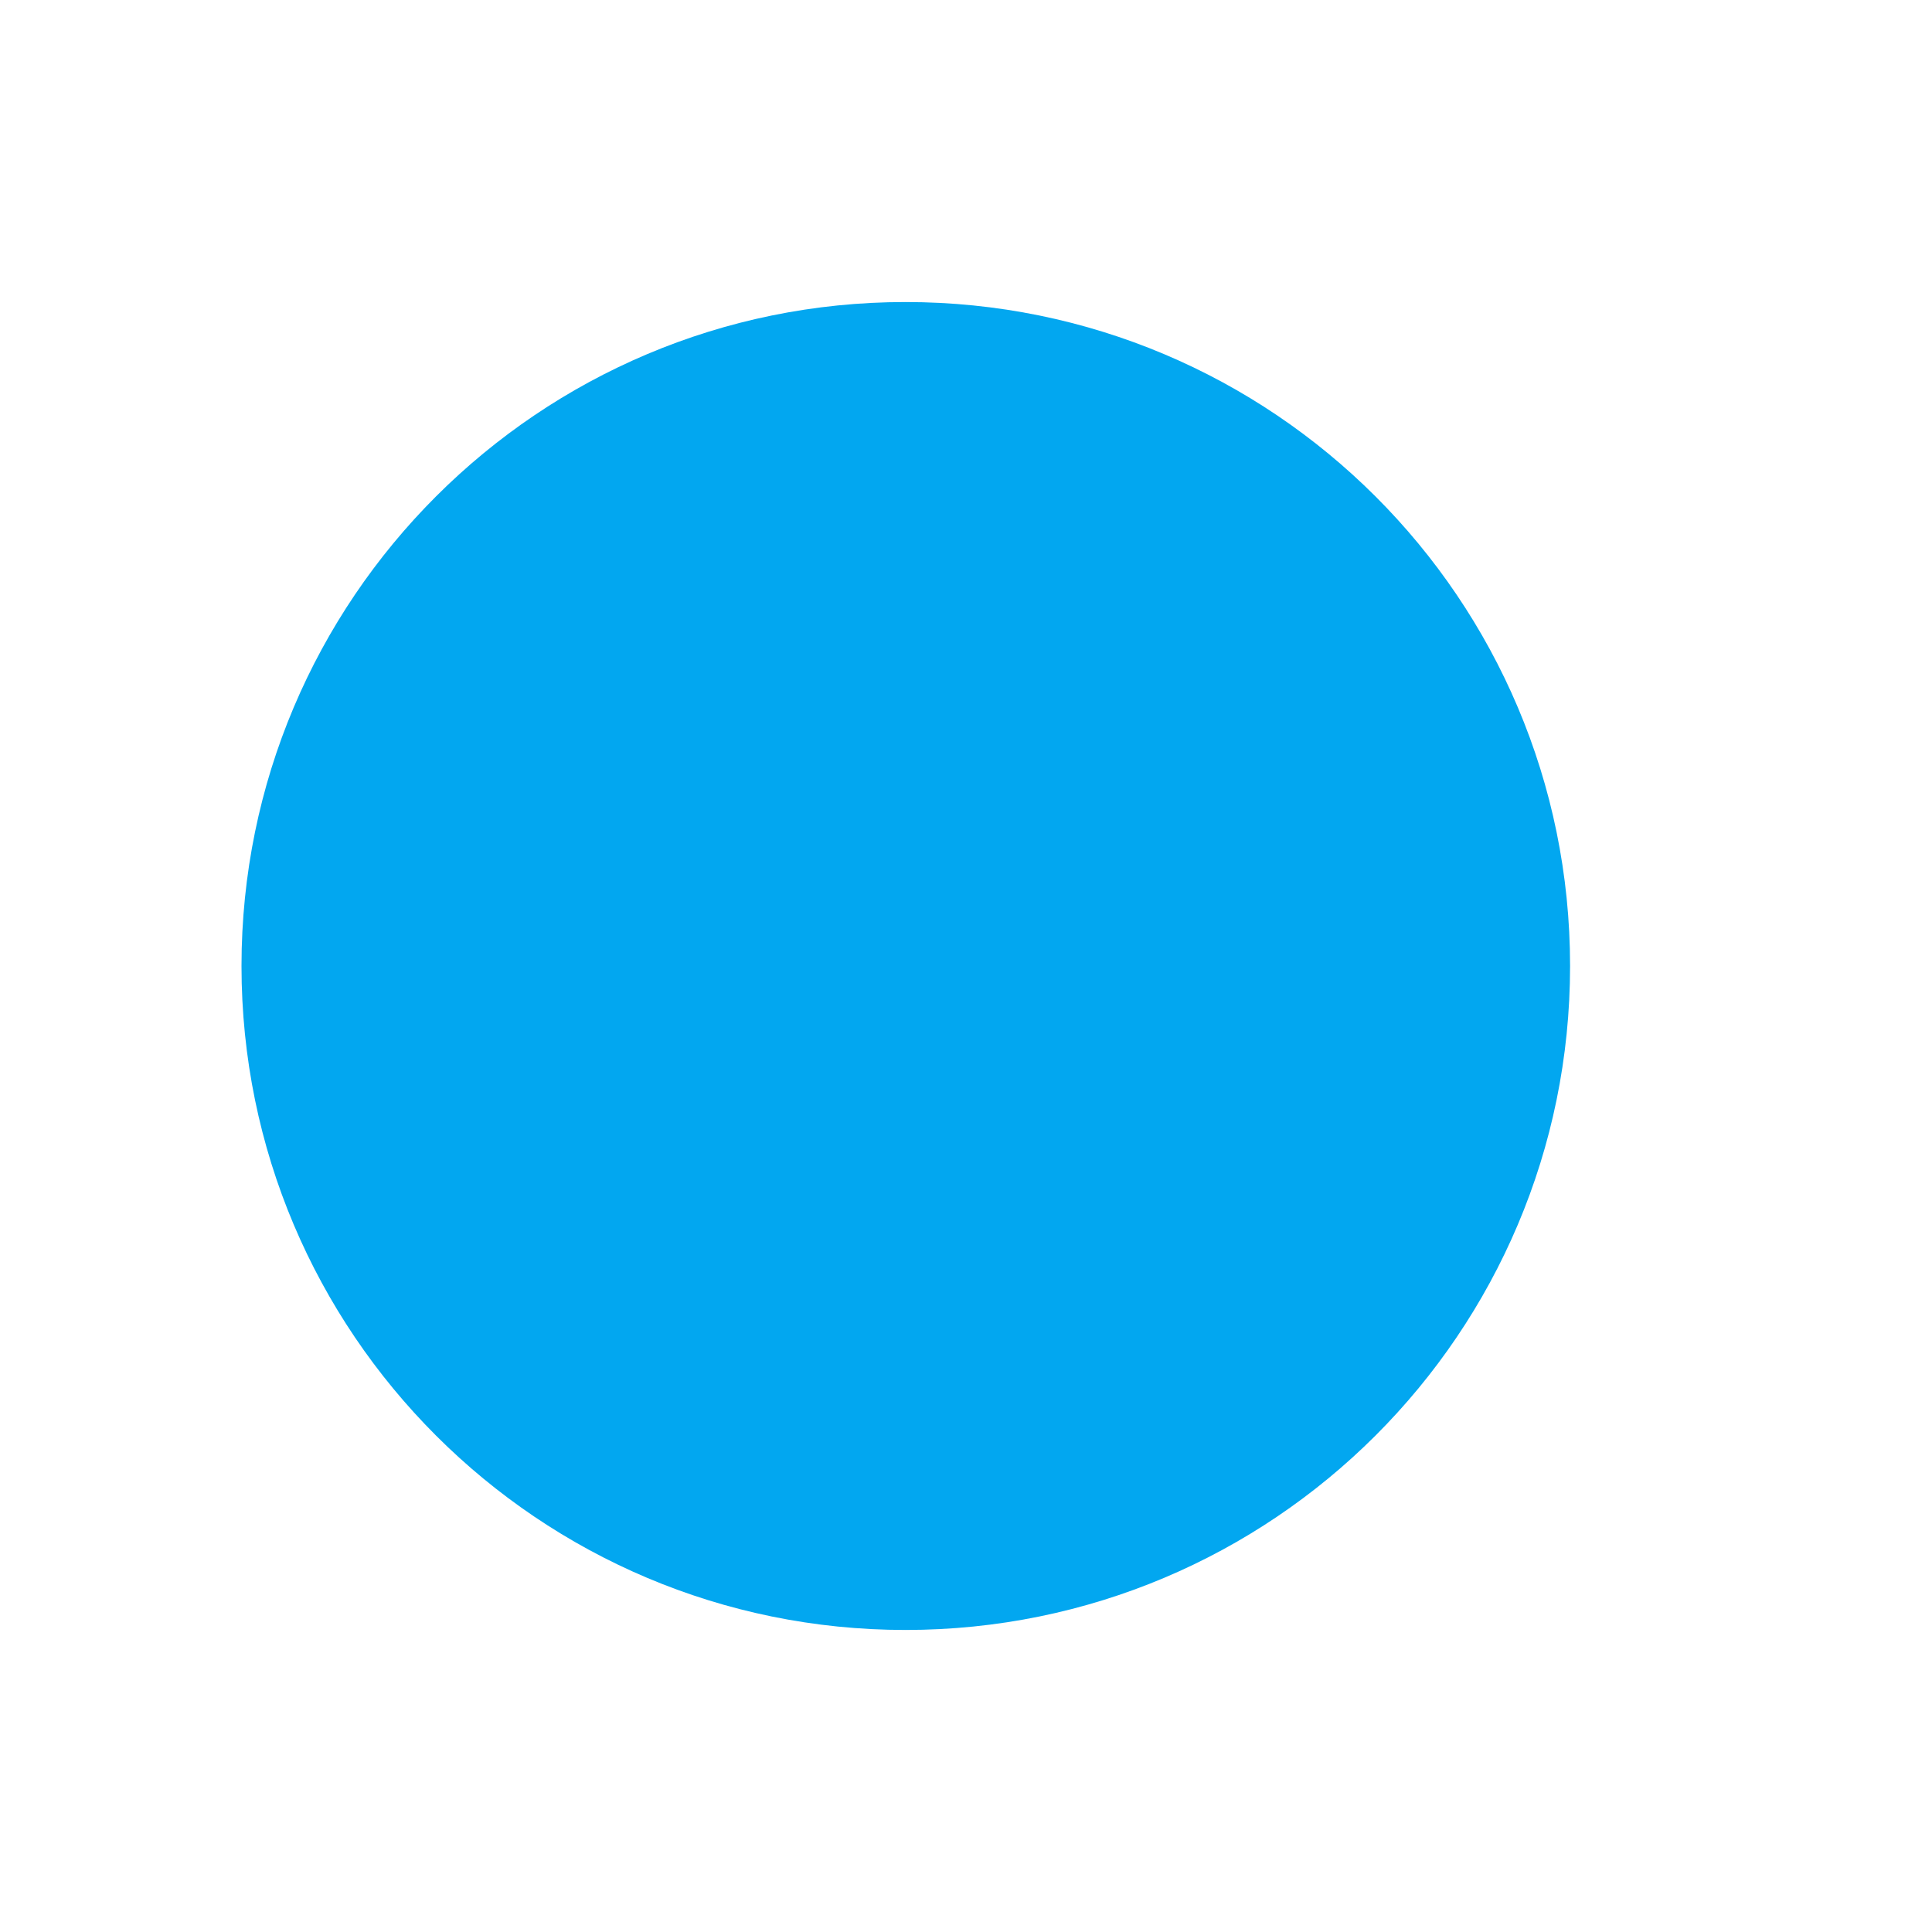
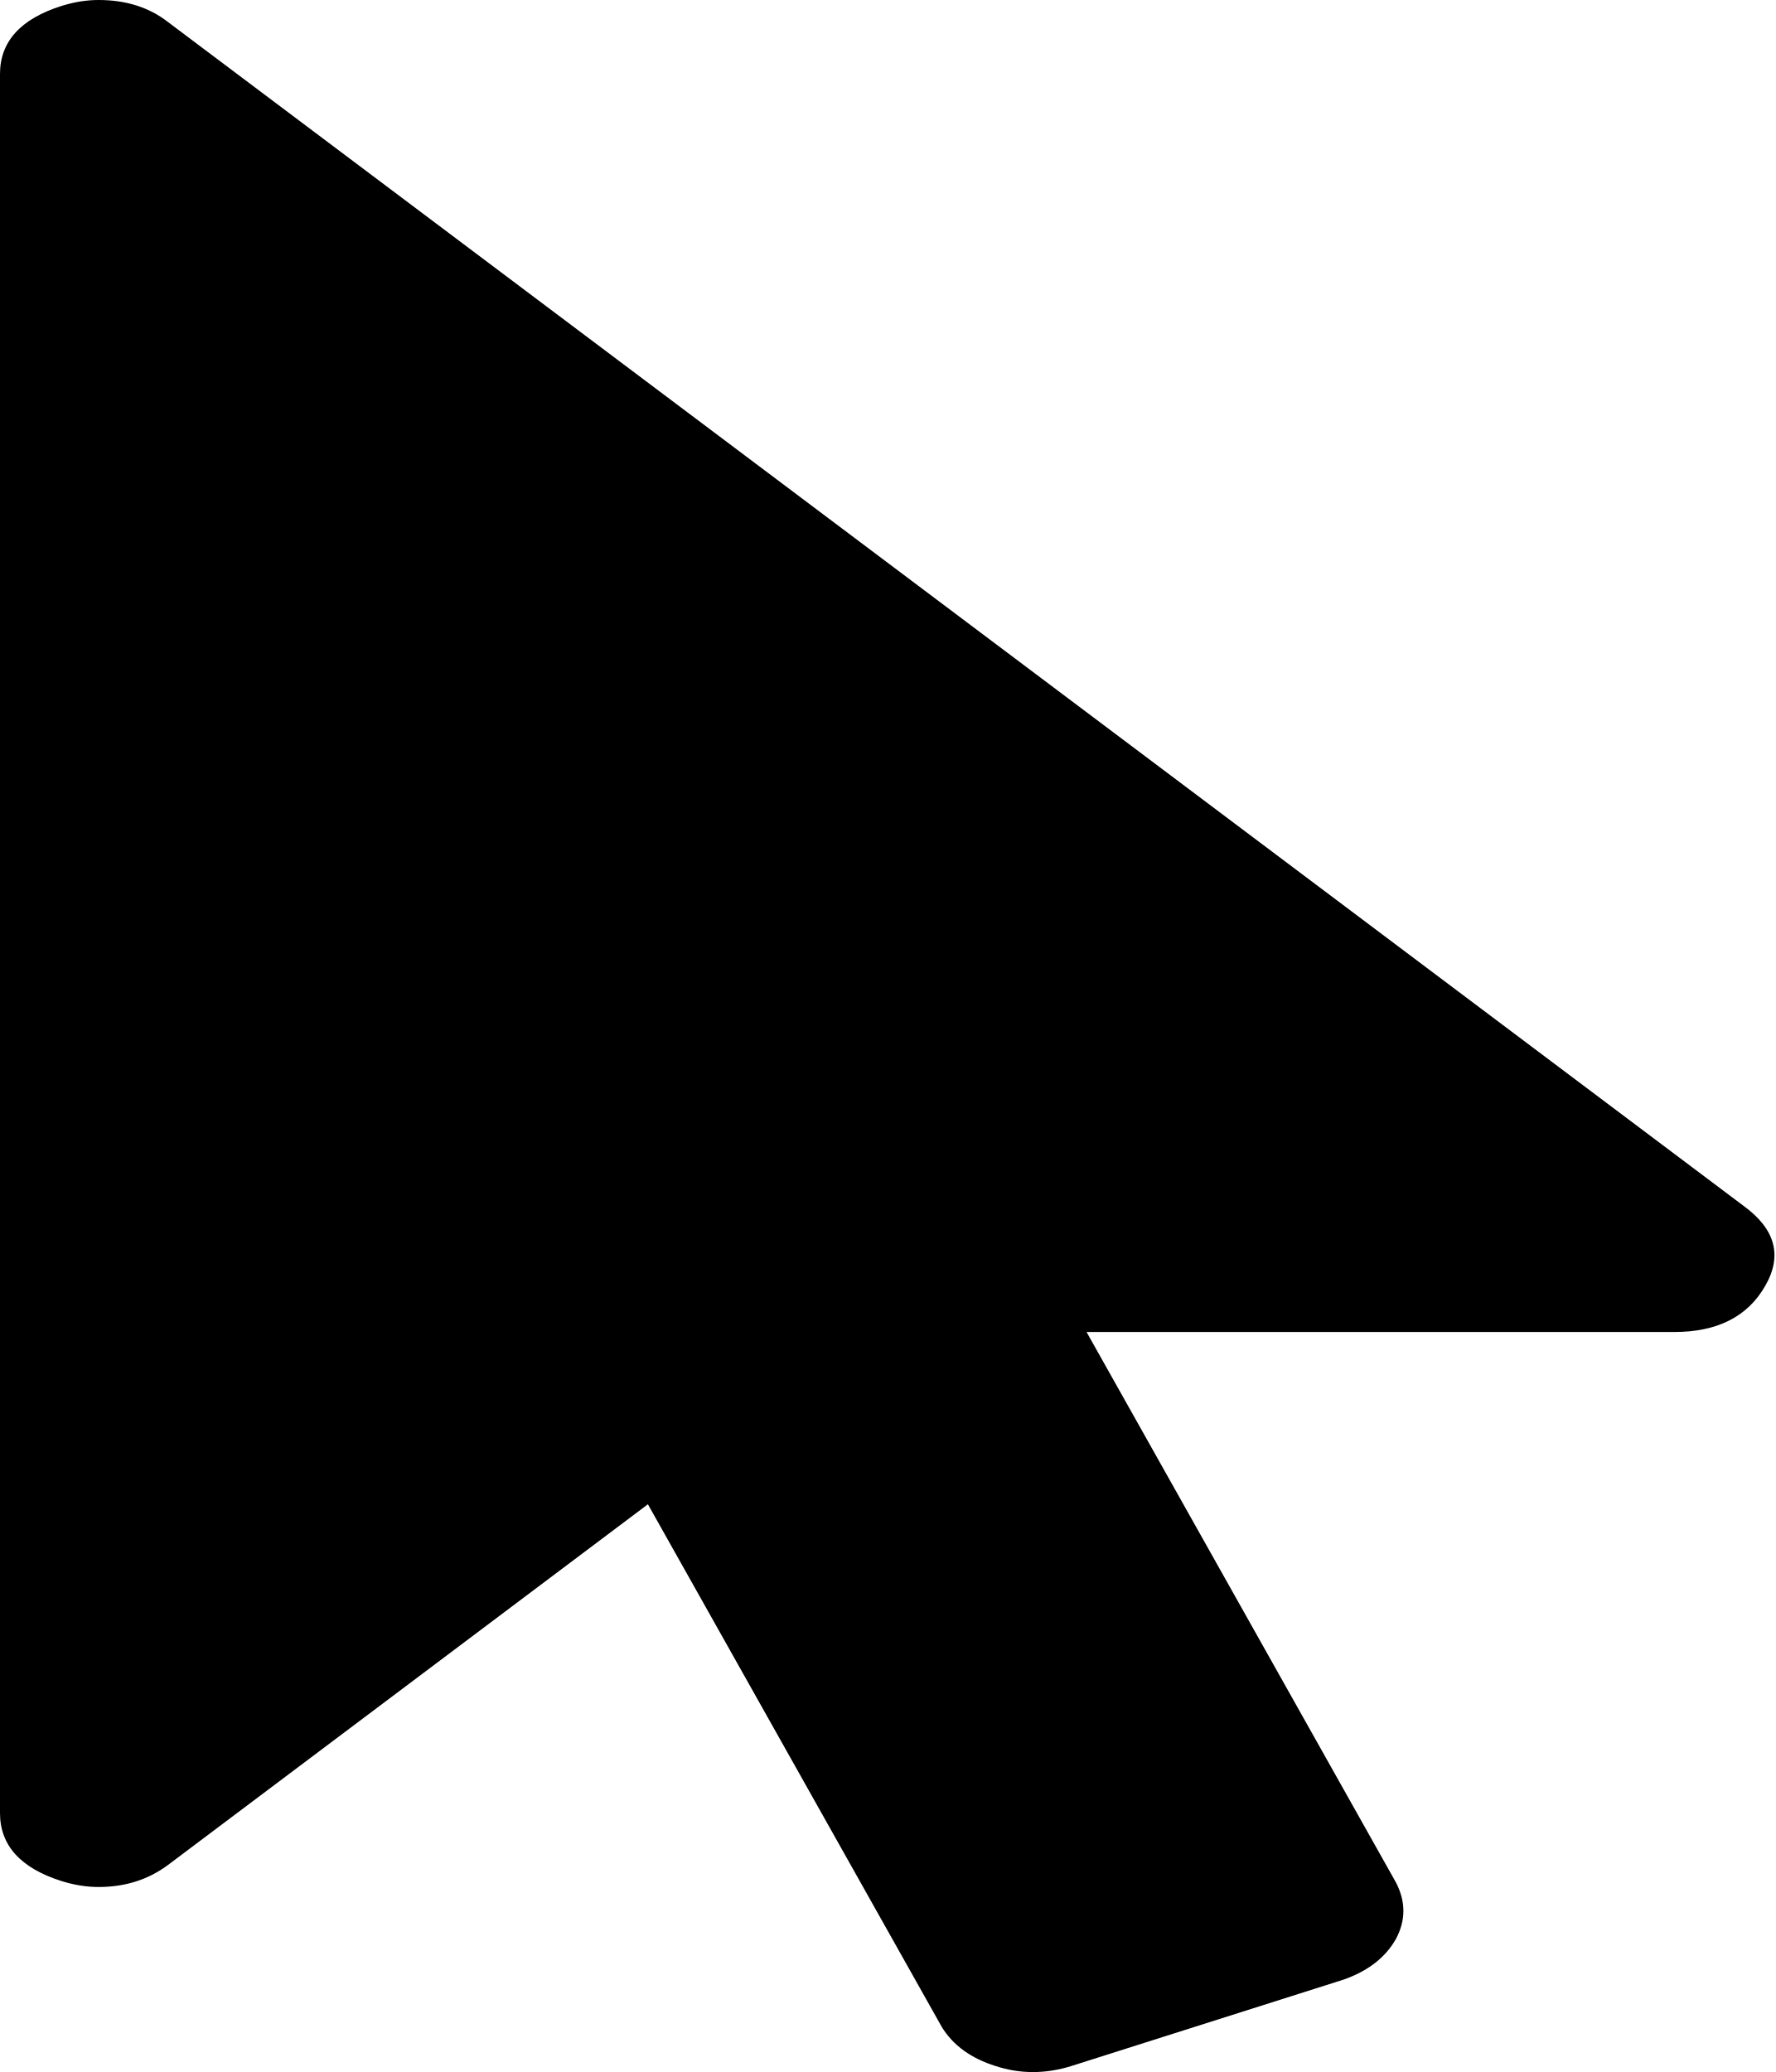
- <svg xmlns="http://www.w3.org/2000/svg" version="1.1" width="3px" height="3px">
-   <g transform="matrix(1 0 0 1 -1320 -313 )">
-     <path d="M 0.375 1.5  C 0.375 2.07  0.837 2.531  1.406 2.531  C 1.976 2.531  2.438 2.07  2.438 1.5  C 2.438 0.93  1.976 0.469  1.406 0.469  C 0.837 0.469  0.375 0.93  0.375 1.5  Z " fill-rule="nonzero" fill="#02a7f0" stroke="none" transform="matrix(1 0 0 1 1320 313 )" />
+ <svg xmlns="http://www.w3.org/2000/svg" version="1.1" width="6px" height="7px">
+   <g transform="matrix(1 0 0 1 -1328 -319 )">
+     <path d="M 0.567 0.074  L 5.891 4.074  C 5.998 4.152  6.023 4.242  5.964 4.344  C 5.905 4.448  5.802 4.5  5.657 4.5  L 3.671 4.5  L 4.716 6.359  C 4.75 6.424  4.75 6.488  4.716 6.551  C 4.681 6.613  4.622 6.659  4.539 6.688  L 3.619 6.98  C 3.532 7.007  3.447 7.007  3.364 6.98  C 3.281 6.954  3.22 6.91  3.182 6.848  L 2.189 5.082  L 0.567 6.301  C 0.501 6.35  0.423 6.375  0.333 6.375  C 0.291 6.375  0.25 6.368  0.208 6.355  C 0.069 6.311  0 6.234  0 6.125  L 0 0.25  C 0 0.141  0.069 0.064  0.208 0.02  C 0.25 0.007  0.291 0  0.333 0  C 0.426 0  0.504 0.025  0.567 0.074  Z " fill-rule="nonzero" fill="#000000" stroke="none" transform="matrix(1 0 0 1 1328 319 )" />
  </g>
</svg>
